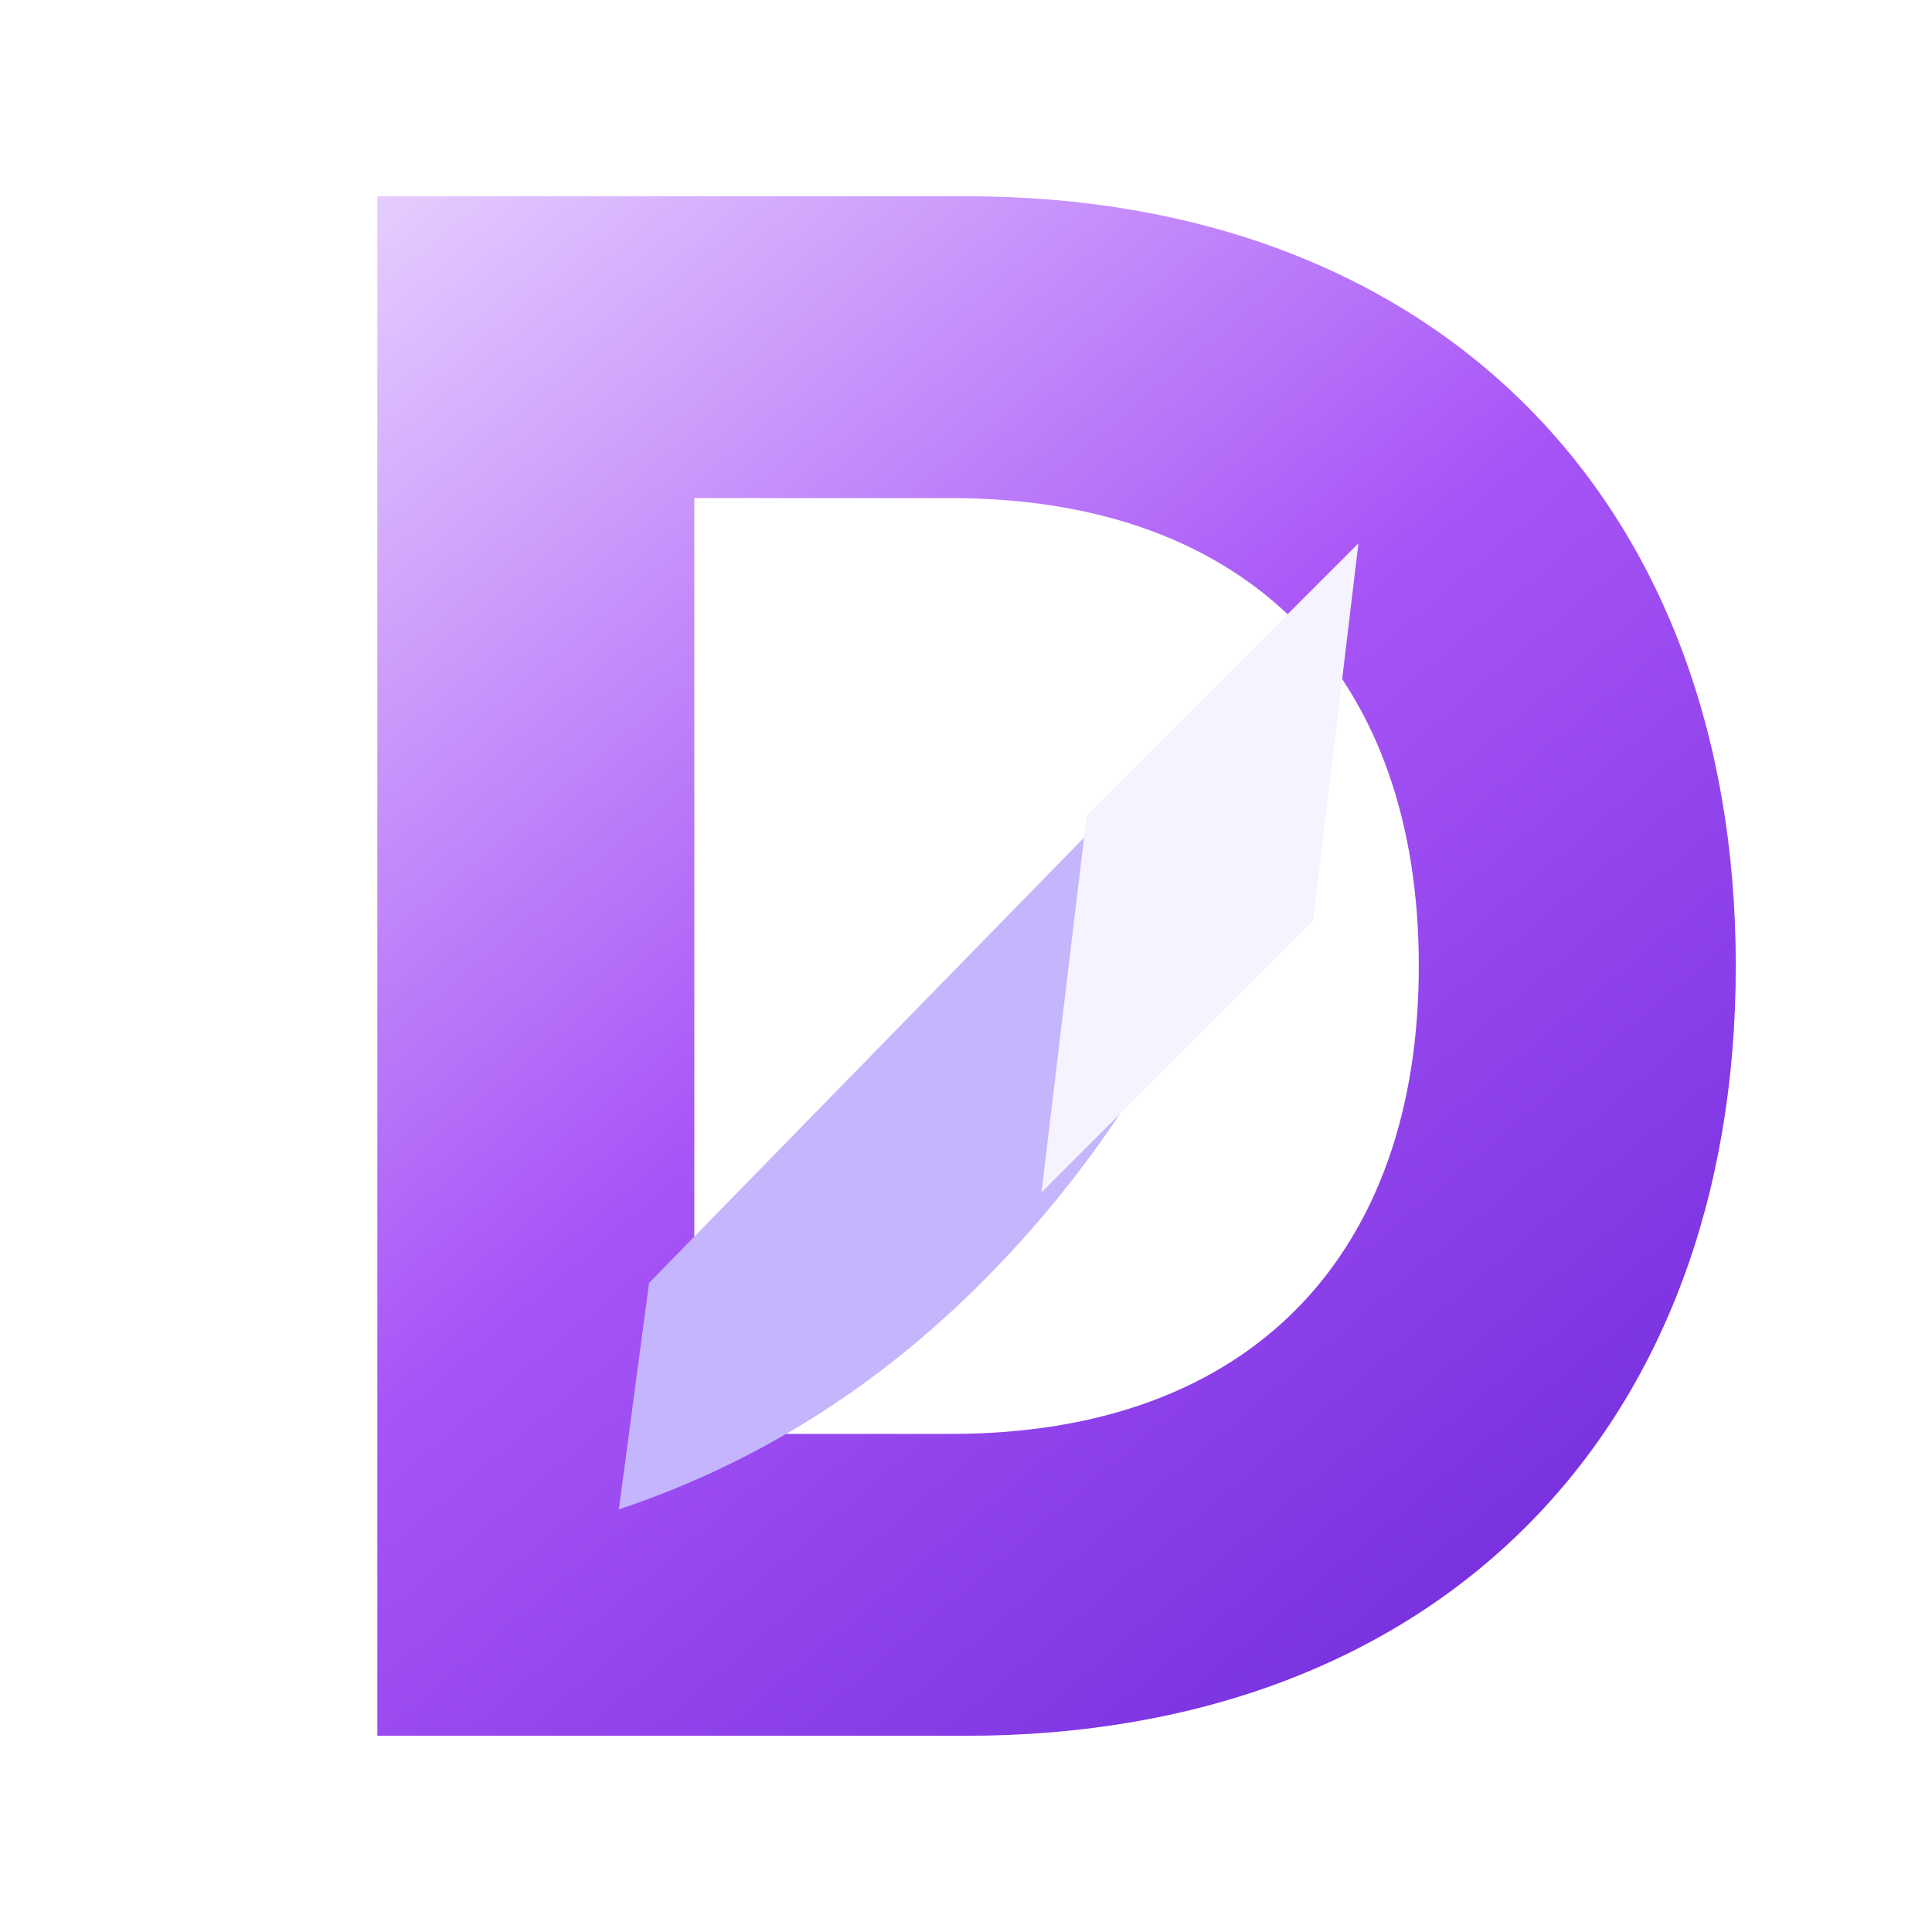
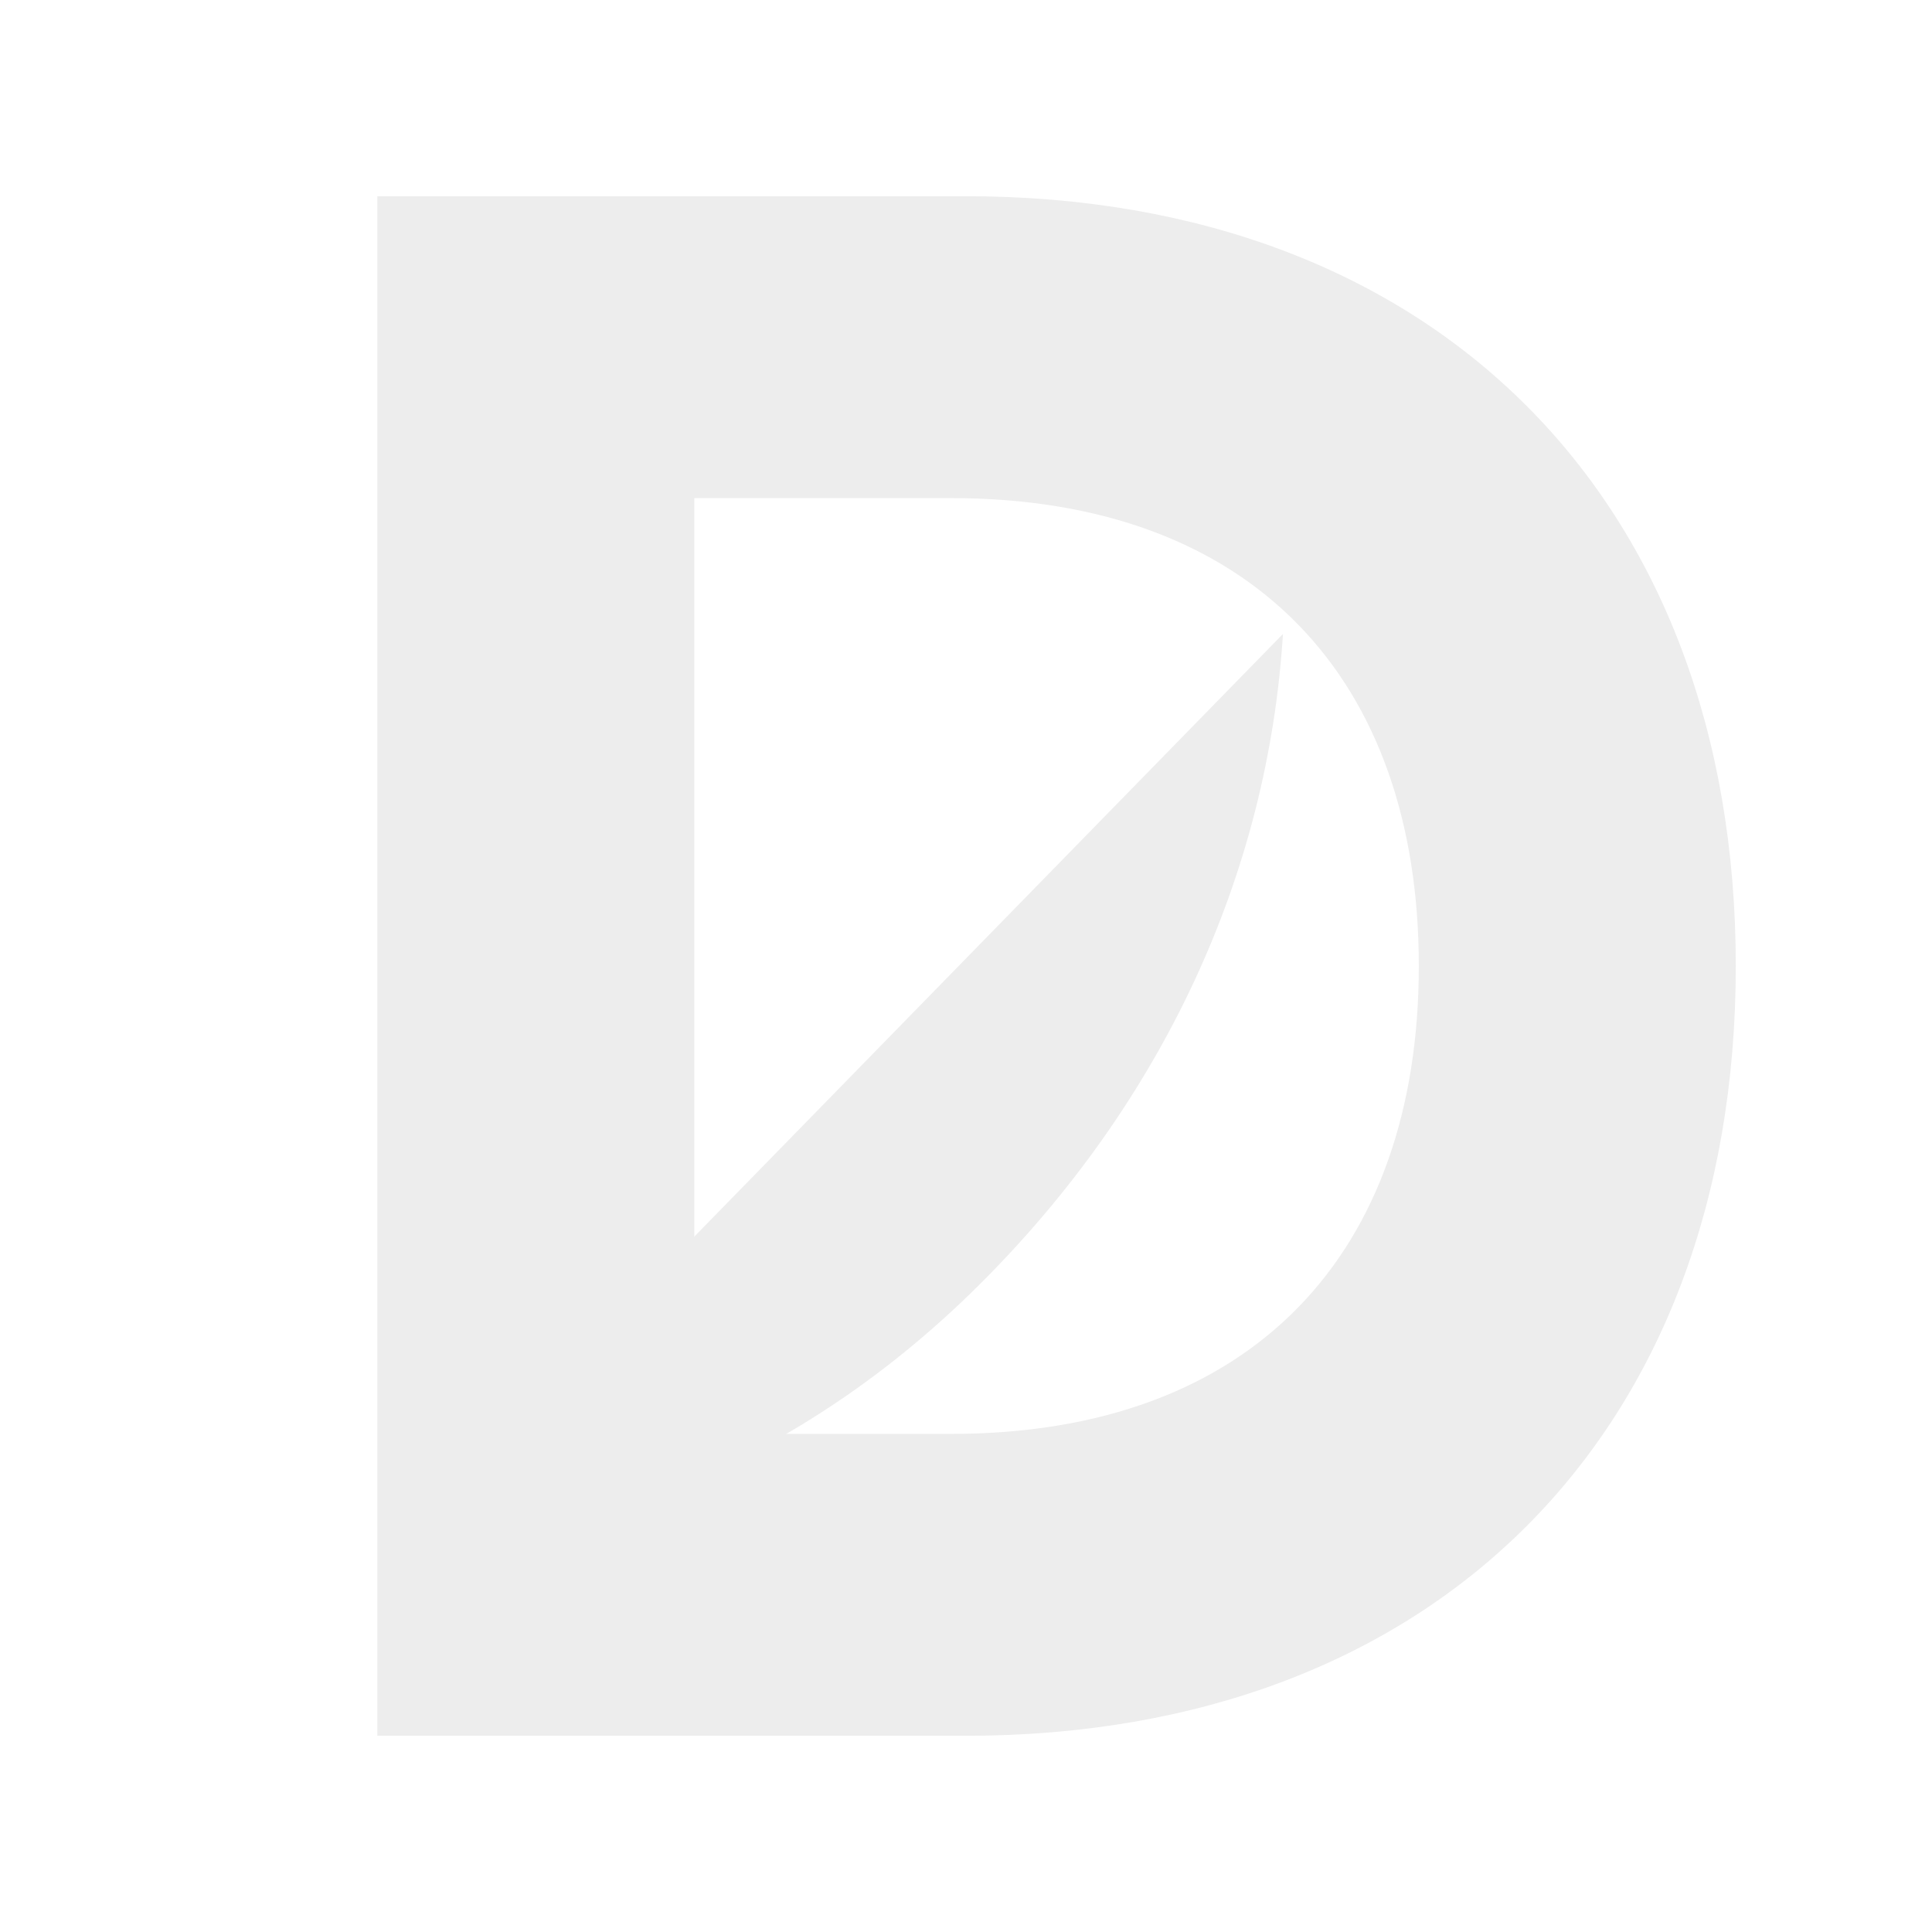
<svg xmlns="http://www.w3.org/2000/svg" viewBox="0 0 128 128" fill="none">
-   <defs>
-     <linearGradient id="deplo" x1="20" y1="12" x2="108" y2="116" gradientUnits="userSpaceOnUse">
-       <stop stop-color="#E9D5FF" />
-       <stop offset=".48" stop-color="#A855F7" />
-       <stop offset="1" stop-color="#6D28D9" />
-     </linearGradient>
-   </defs>
-   <path d="M25 13h39c31 0 51 20 51 51s-20 51-51 51H25V13Zm21 20v62h17c20 0 31-12 31-31S83 33 63 33H46Z" fill="url(#deplo)" />
-   <path d="m43 85 42-43c-1 16-8 31-20 43-7 7-15 12-24 15l2-15Z" fill="#C4B5FD" />
-   <path d="m72 54 18-18-3 25-18 18 3-25Z" fill="#F5F3FF" />
+   <path d="M25 13h39c31 0 51 20 51 51s-20 51-51 51H25V13Zm21 20v62h17c20 0 31-12 31-31S83 33 63 33H46Z" fill="#EDEDED" />
+   <path d="m43 85 42-43c-1 16-8 31-20 43-7 7-15 12-24 15l2-15Z" fill="#EDEDED" />
</svg>
